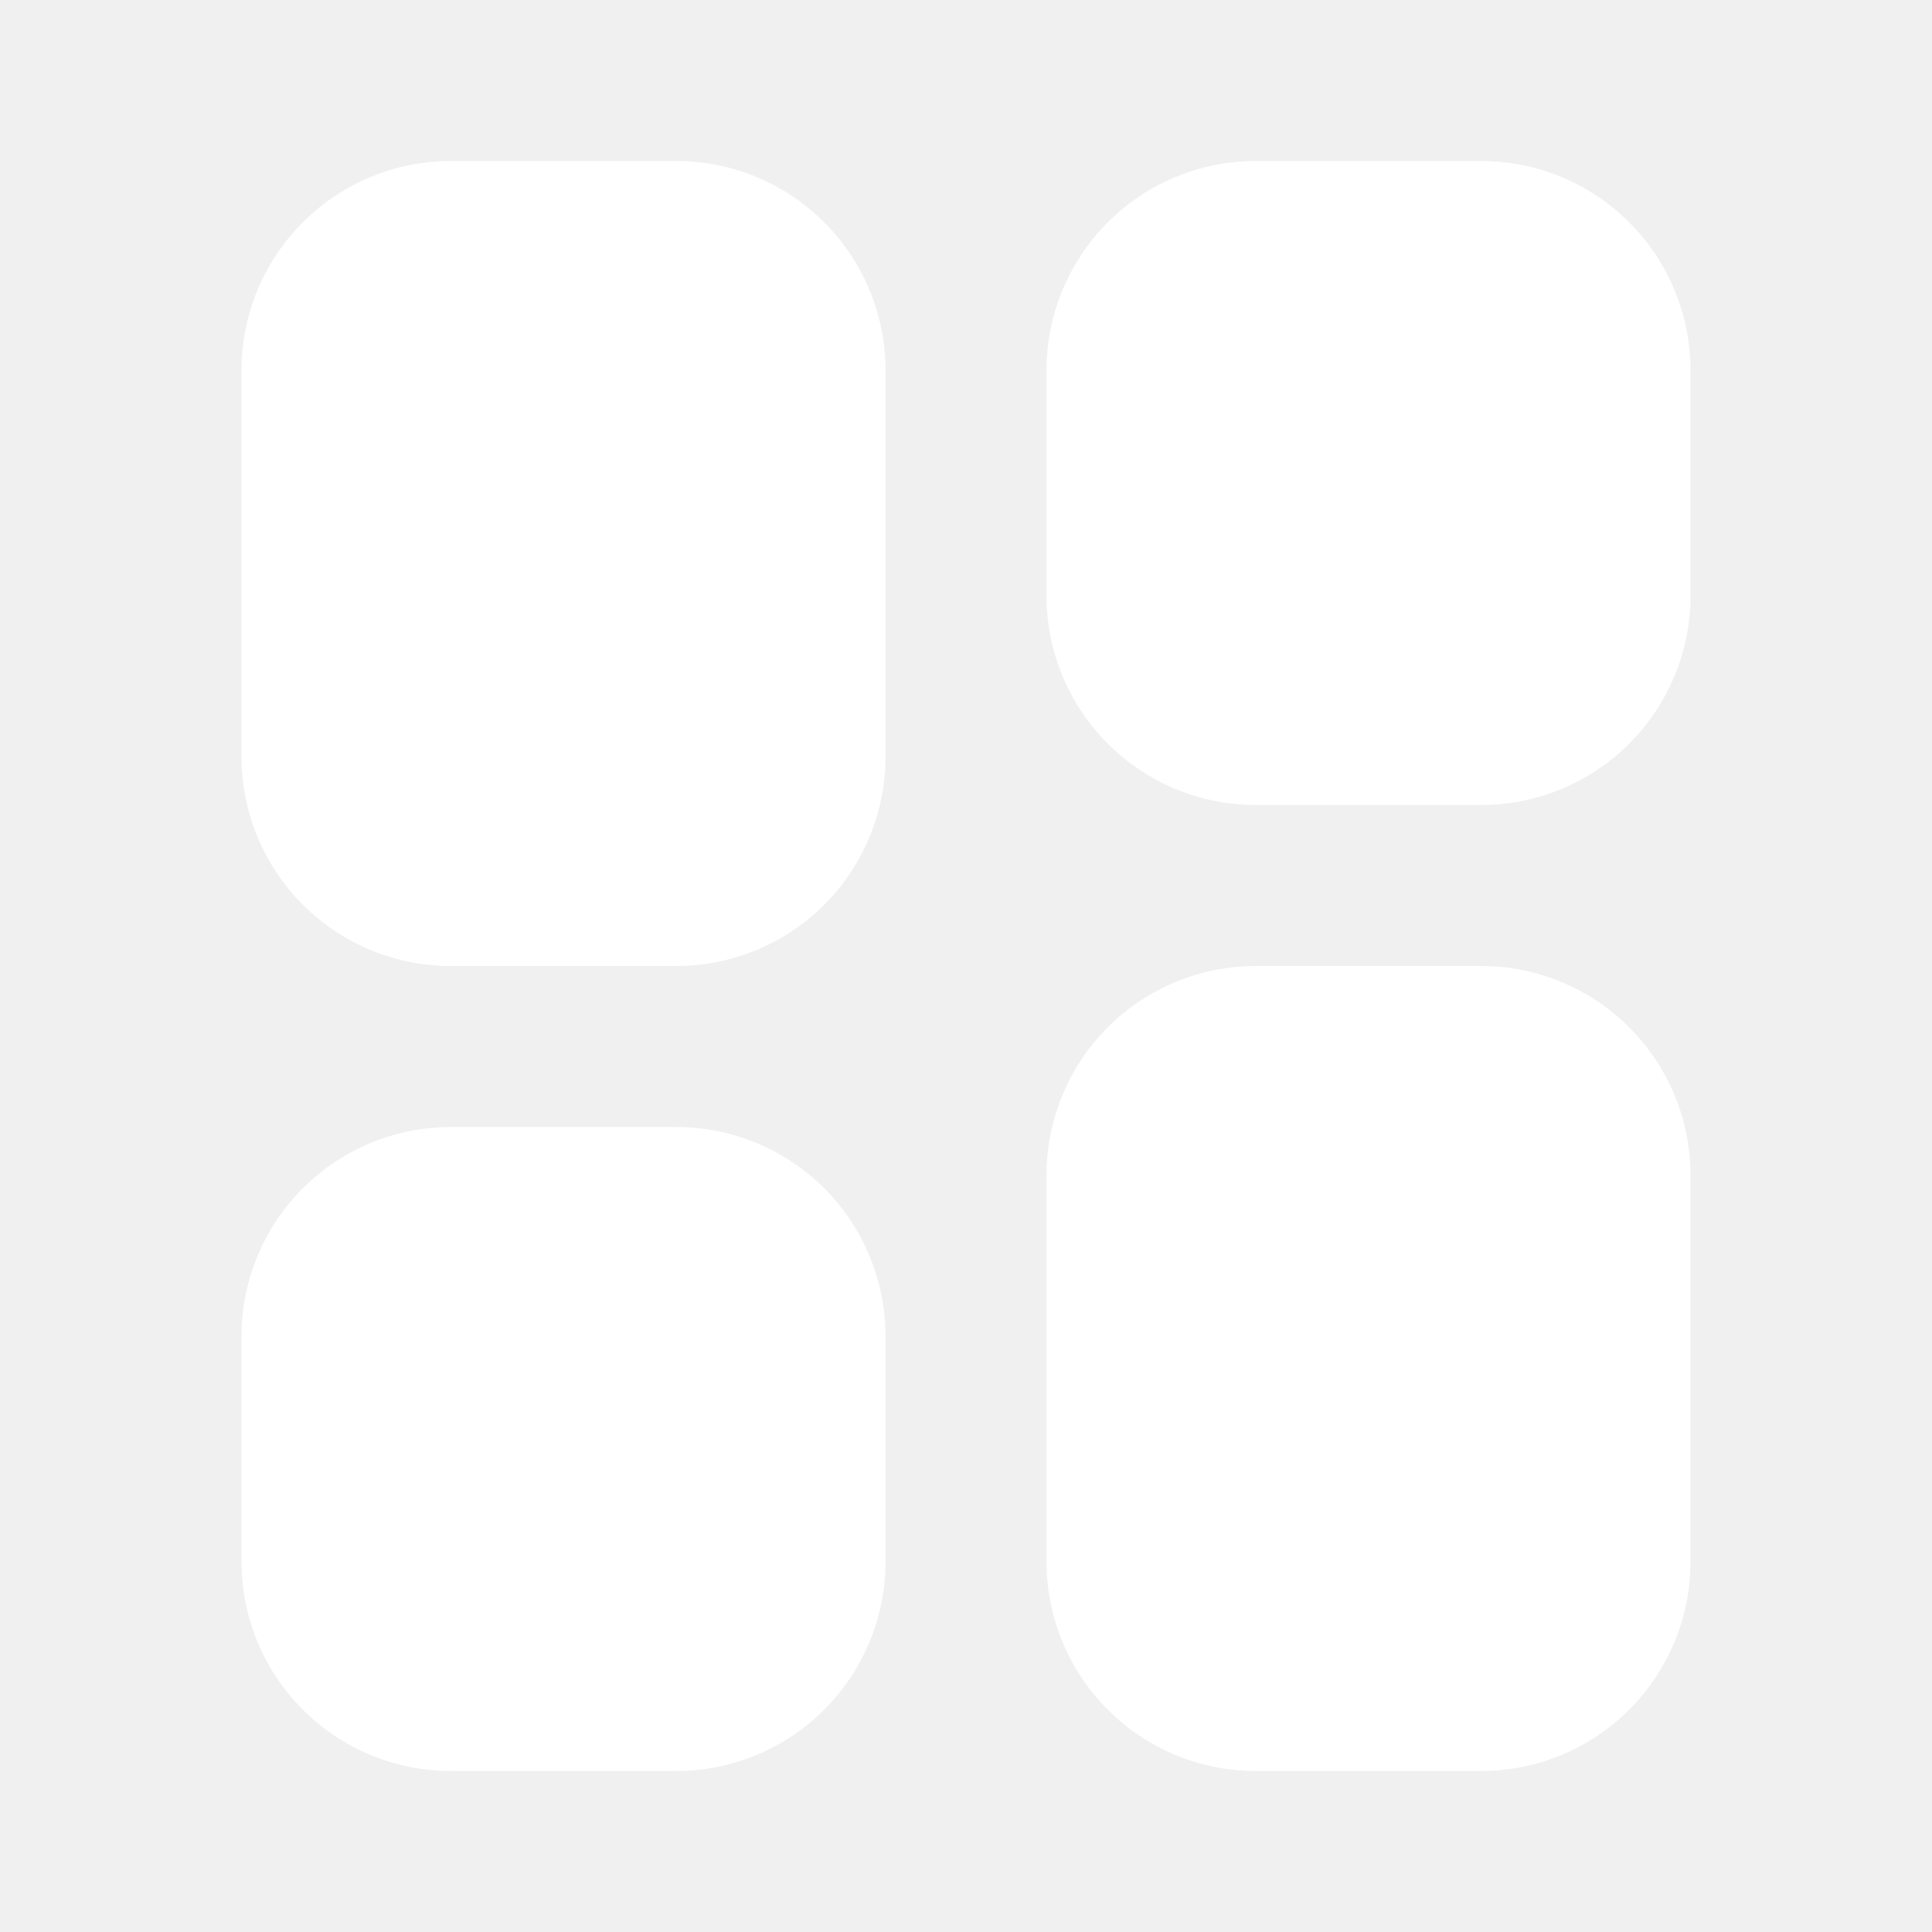
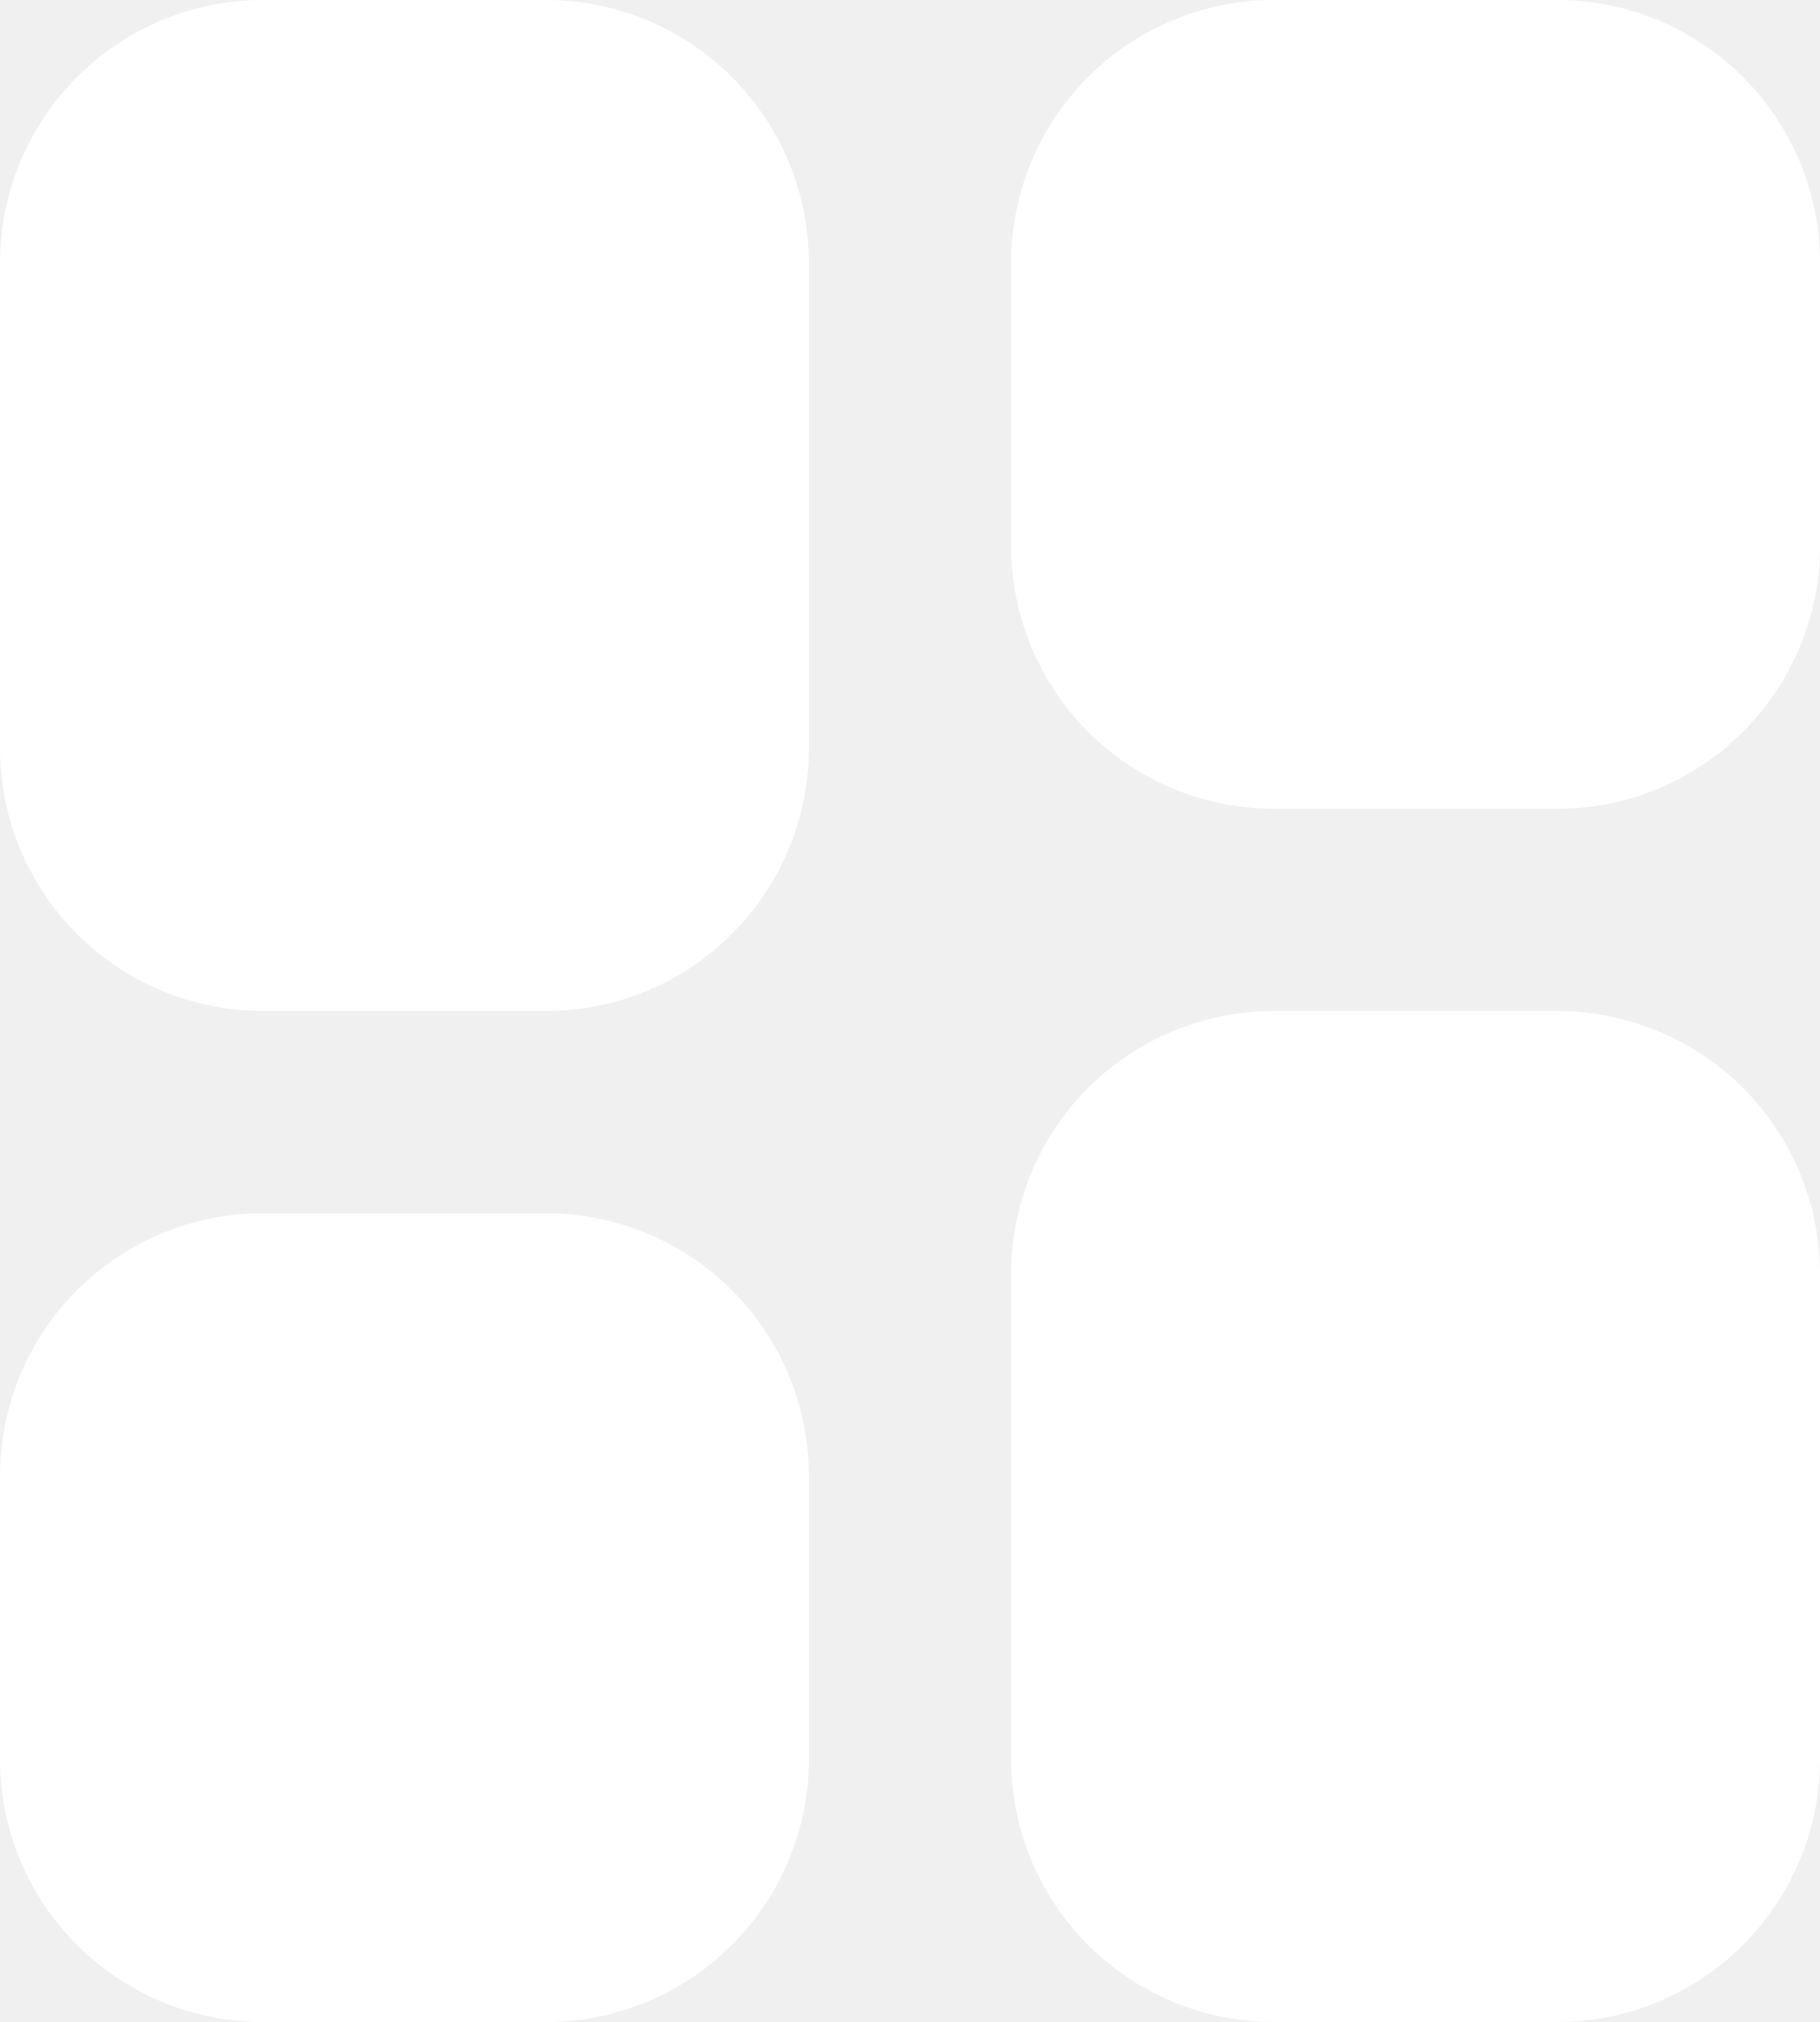
- <svg xmlns="http://www.w3.org/2000/svg" width="24" height="24" viewBox="0 0 24 24" fill="none">
-   <path d="M5.6 2C4.91 2 4.249 2.274 3.762 2.762C3.274 3.249 3 3.91 3 4.6V9.4C3 9.741 3.067 10.079 3.198 10.395C3.329 10.71 3.52 10.997 3.762 11.239C4.249 11.726 4.91 12 5.6 12H8.4C9.09 12 9.751 11.726 10.239 11.239C10.726 10.751 11 10.09 11 9.4V4.6C11 3.91 10.726 3.249 10.239 2.762C9.751 2.274 9.09 2 8.4 2H5.6ZM5.6 14C4.91 14 4.249 14.274 3.762 14.761C3.274 15.249 3 15.91 3 16.6V19.4C3 20.09 3.274 20.751 3.762 21.238C4.249 21.726 4.91 22 5.6 22H8.4C9.09 22 9.751 21.726 10.239 21.238C10.726 20.751 11 20.09 11 19.4V16.6C11 15.91 10.726 15.249 10.239 14.761C9.751 14.274 9.09 14 8.4 14H5.6ZM15.6 2C14.91 2 14.249 2.274 13.761 2.762C13.274 3.249 13 3.91 13 4.6V7.4C13 8.09 13.274 8.751 13.761 9.238C14.249 9.726 14.91 10 15.6 10H18.4C18.741 10 19.079 9.933 19.395 9.802C19.71 9.671 19.997 9.48 20.238 9.238C20.48 8.997 20.671 8.71 20.802 8.395C20.933 8.08 21 7.741 21 7.4V4.6C21 4.259 20.933 3.92 20.802 3.605C20.671 3.29 20.48 3.003 20.238 2.762C19.997 2.52 19.71 2.329 19.395 2.198C19.079 2.067 18.741 2 18.4 2H15.6ZM15.6 12C14.91 12 14.249 12.274 13.761 12.761C13.274 13.249 13 13.91 13 14.6V19.4C13 20.09 13.274 20.751 13.761 21.238C14.249 21.726 14.91 22 15.6 22H18.4C18.741 22 19.079 21.933 19.395 21.802C19.71 21.671 19.997 21.48 20.238 21.238C20.48 20.997 20.671 20.71 20.802 20.395C20.933 20.079 21 19.741 21 19.4V14.6C21 14.259 20.933 13.921 20.802 13.605C20.671 13.29 20.48 13.003 20.238 12.761C19.997 12.52 19.71 12.329 19.395 12.198C19.079 12.067 18.741 12 18.4 12H15.6Z" fill="white" />
+ <svg xmlns="http://www.w3.org/2000/svg" width="18" height="20" viewBox="0 0 18 20" fill="none">
+   <path d="M2.6 0C1.91 0 1.249 0.274 0.762 0.762C0.274 1.249 0 1.91 0 2.6V7.4C0 7.741 0.067 8.08 0.198 8.395C0.329 8.71 0.52 8.997 0.762 9.238C1.249 9.726 1.91 10 2.6 10H5.4C6.09 10 6.751 9.726 7.238 9.238C7.726 8.751 8 8.09 8 7.4V2.6C8 1.91 7.726 1.249 7.238 0.762C6.751 0.274 6.09 0 5.4 0H2.6ZM2.6 12C1.91 12 1.249 12.274 0.762 12.761C0.274 13.249 0 13.91 0 14.6V17.4C0 18.09 0.274 18.751 0.762 19.238C1.249 19.726 1.91 20 2.6 20H5.4C6.09 20 6.751 19.726 7.238 19.238C7.726 18.751 8 18.09 8 17.4V14.6C8 13.91 7.726 13.249 7.238 12.761C6.751 12.274 6.09 12 5.4 12H2.6ZM12.6 0C11.91 0 11.249 0.274 10.761 0.762C10.274 1.249 10 1.91 10 2.6V5.4C10 6.09 10.274 6.751 10.761 7.238C11.249 7.726 11.91 8 12.6 8H15.4C15.741 8 16.079 7.933 16.395 7.802C16.71 7.671 16.997 7.48 17.238 7.238C17.48 6.997 17.671 6.71 17.802 6.395C17.933 6.08 18 5.741 18 5.4V2.6C18 2.259 17.933 1.92 17.802 1.605C17.671 1.29 17.48 1.003 17.238 0.762C16.997 0.52 16.71 0.329 16.395 0.198C16.079 0.067 15.741 0 15.4 0H12.6ZM12.6 10C11.91 10 11.249 10.274 10.761 10.761C10.274 11.249 10 11.91 10 12.6V17.4C10 18.09 10.274 18.751 10.761 19.238C11.249 19.726 11.91 20 12.6 20H15.4C15.741 20 16.079 19.933 16.395 19.802C16.71 19.671 16.997 19.48 17.238 19.238C17.48 18.997 17.671 18.71 17.802 18.395C17.933 18.079 18 17.741 18 17.4V12.6C18 12.259 17.933 11.921 17.802 11.605C17.671 11.29 17.48 11.003 17.238 10.761C16.997 10.52 16.71 10.329 16.395 10.198C16.079 10.067 15.741 10 15.4 10H12.6Z" fill="white" />
</svg>
